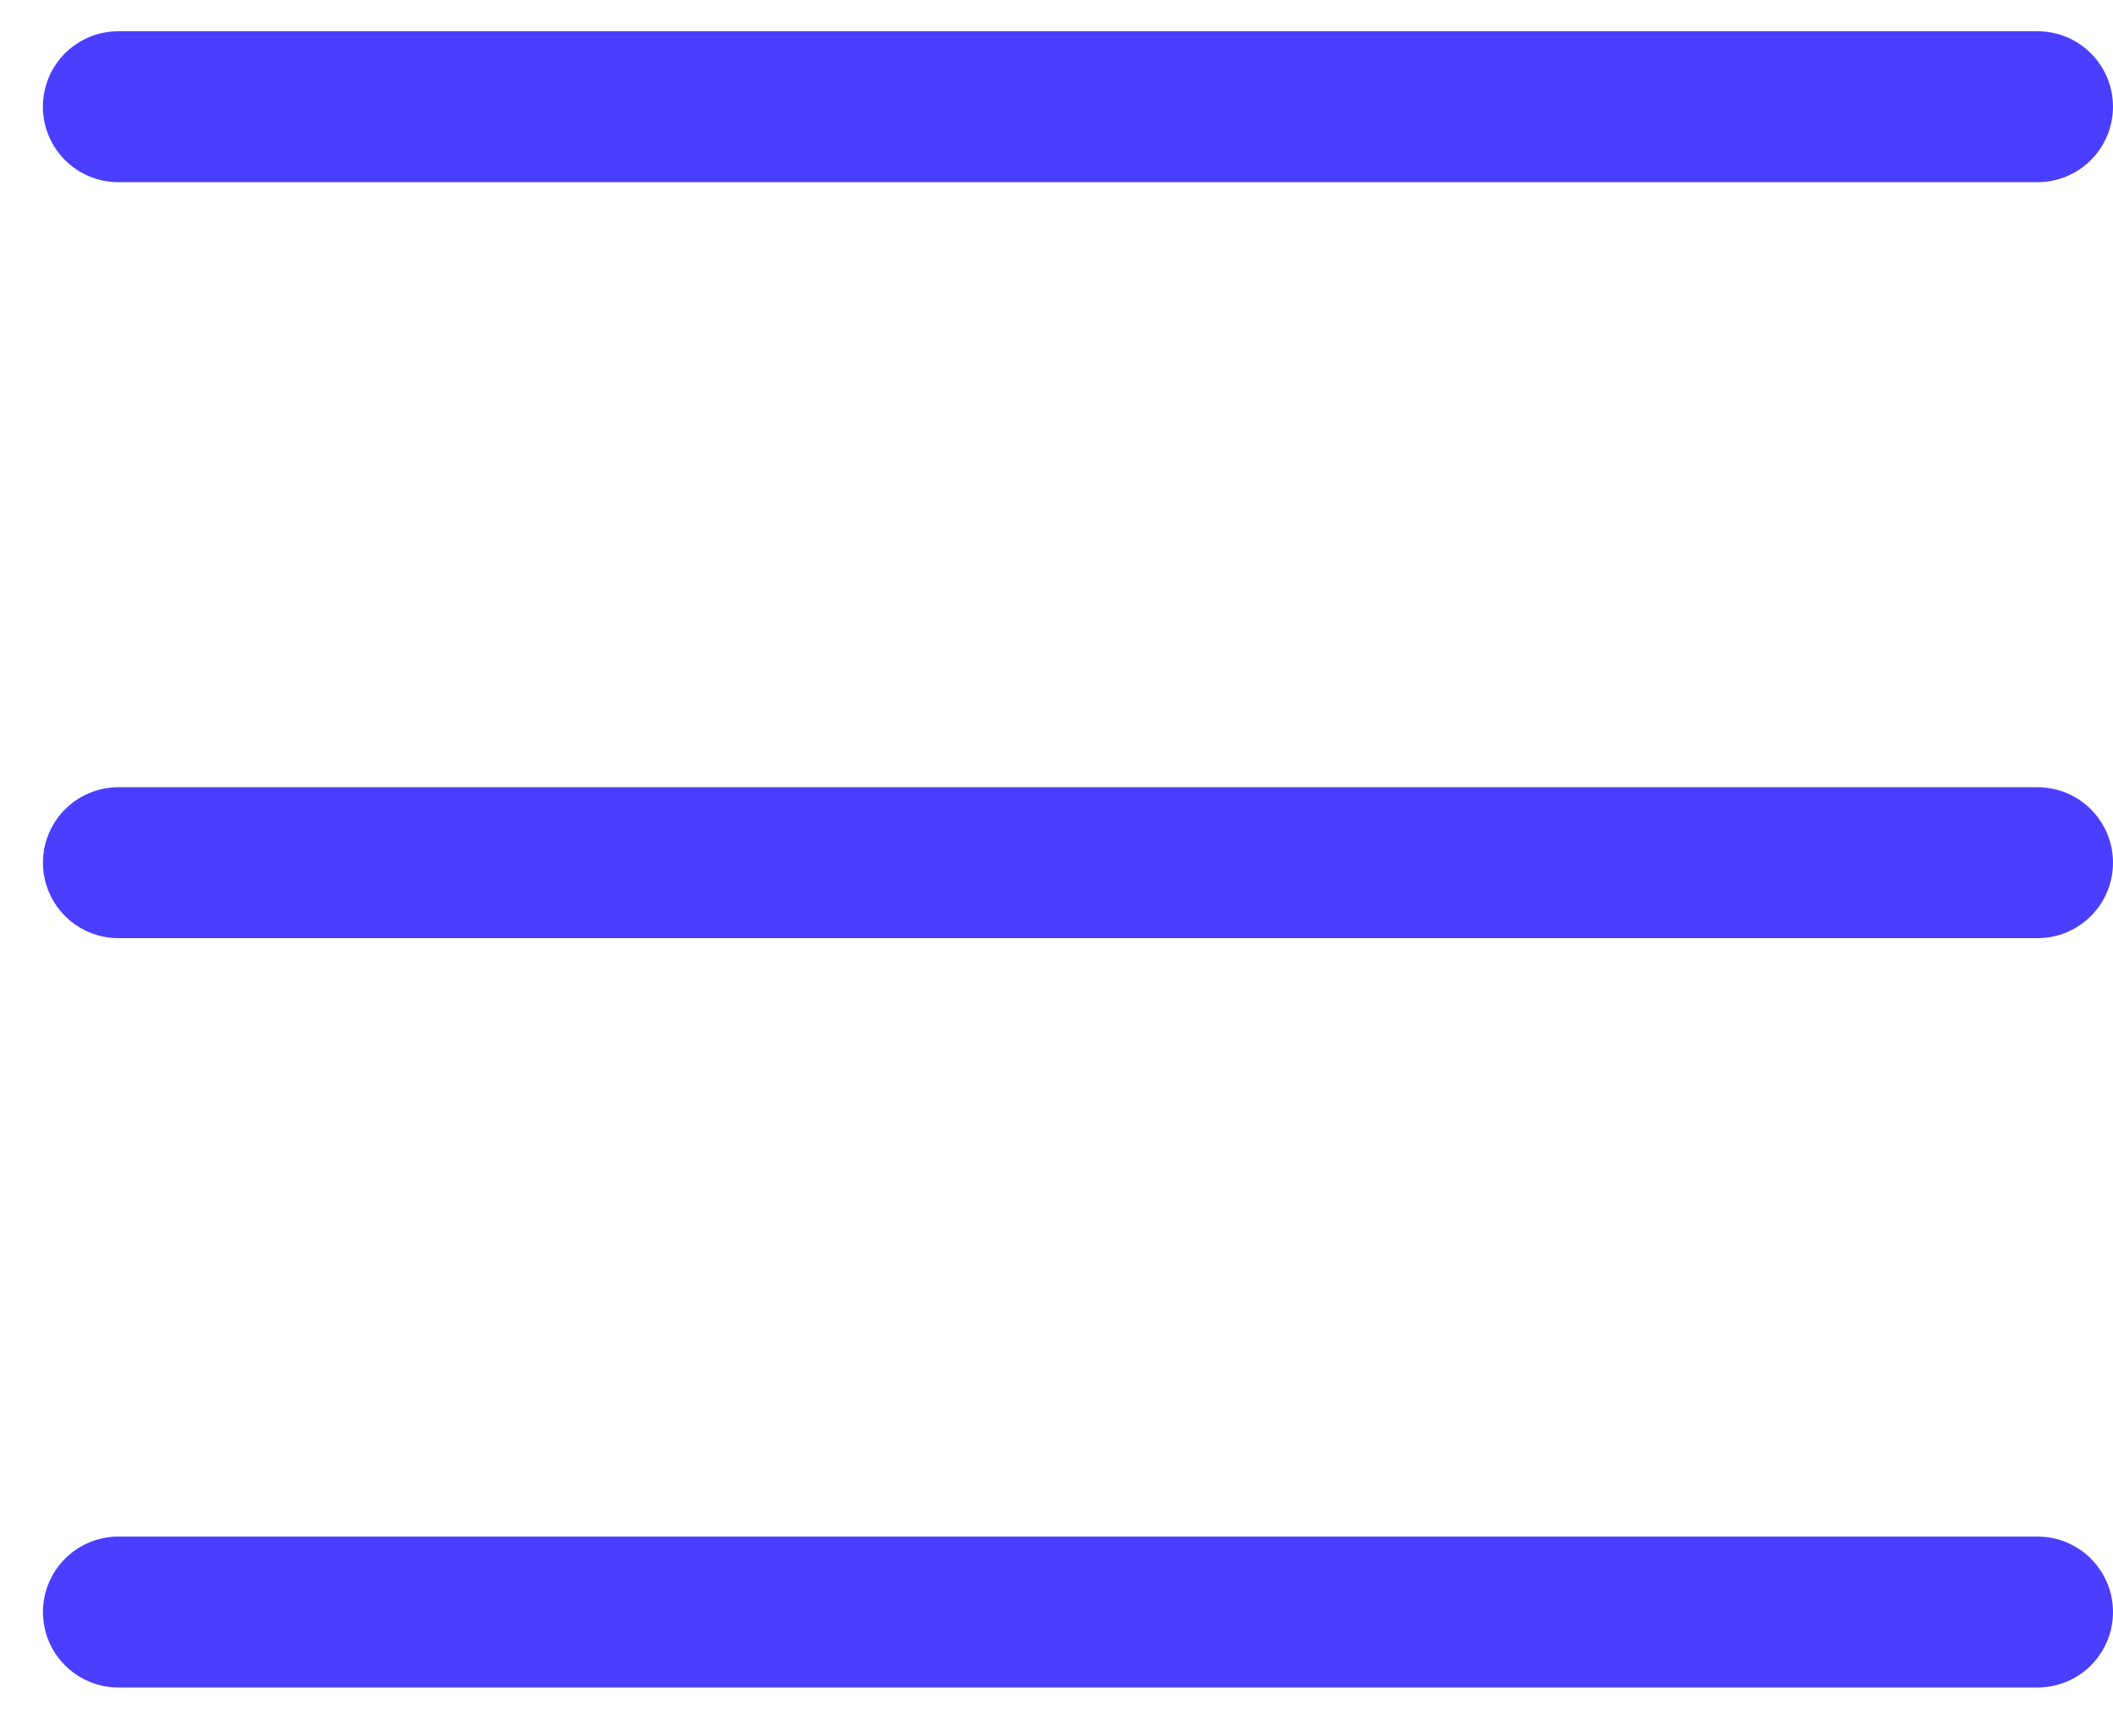
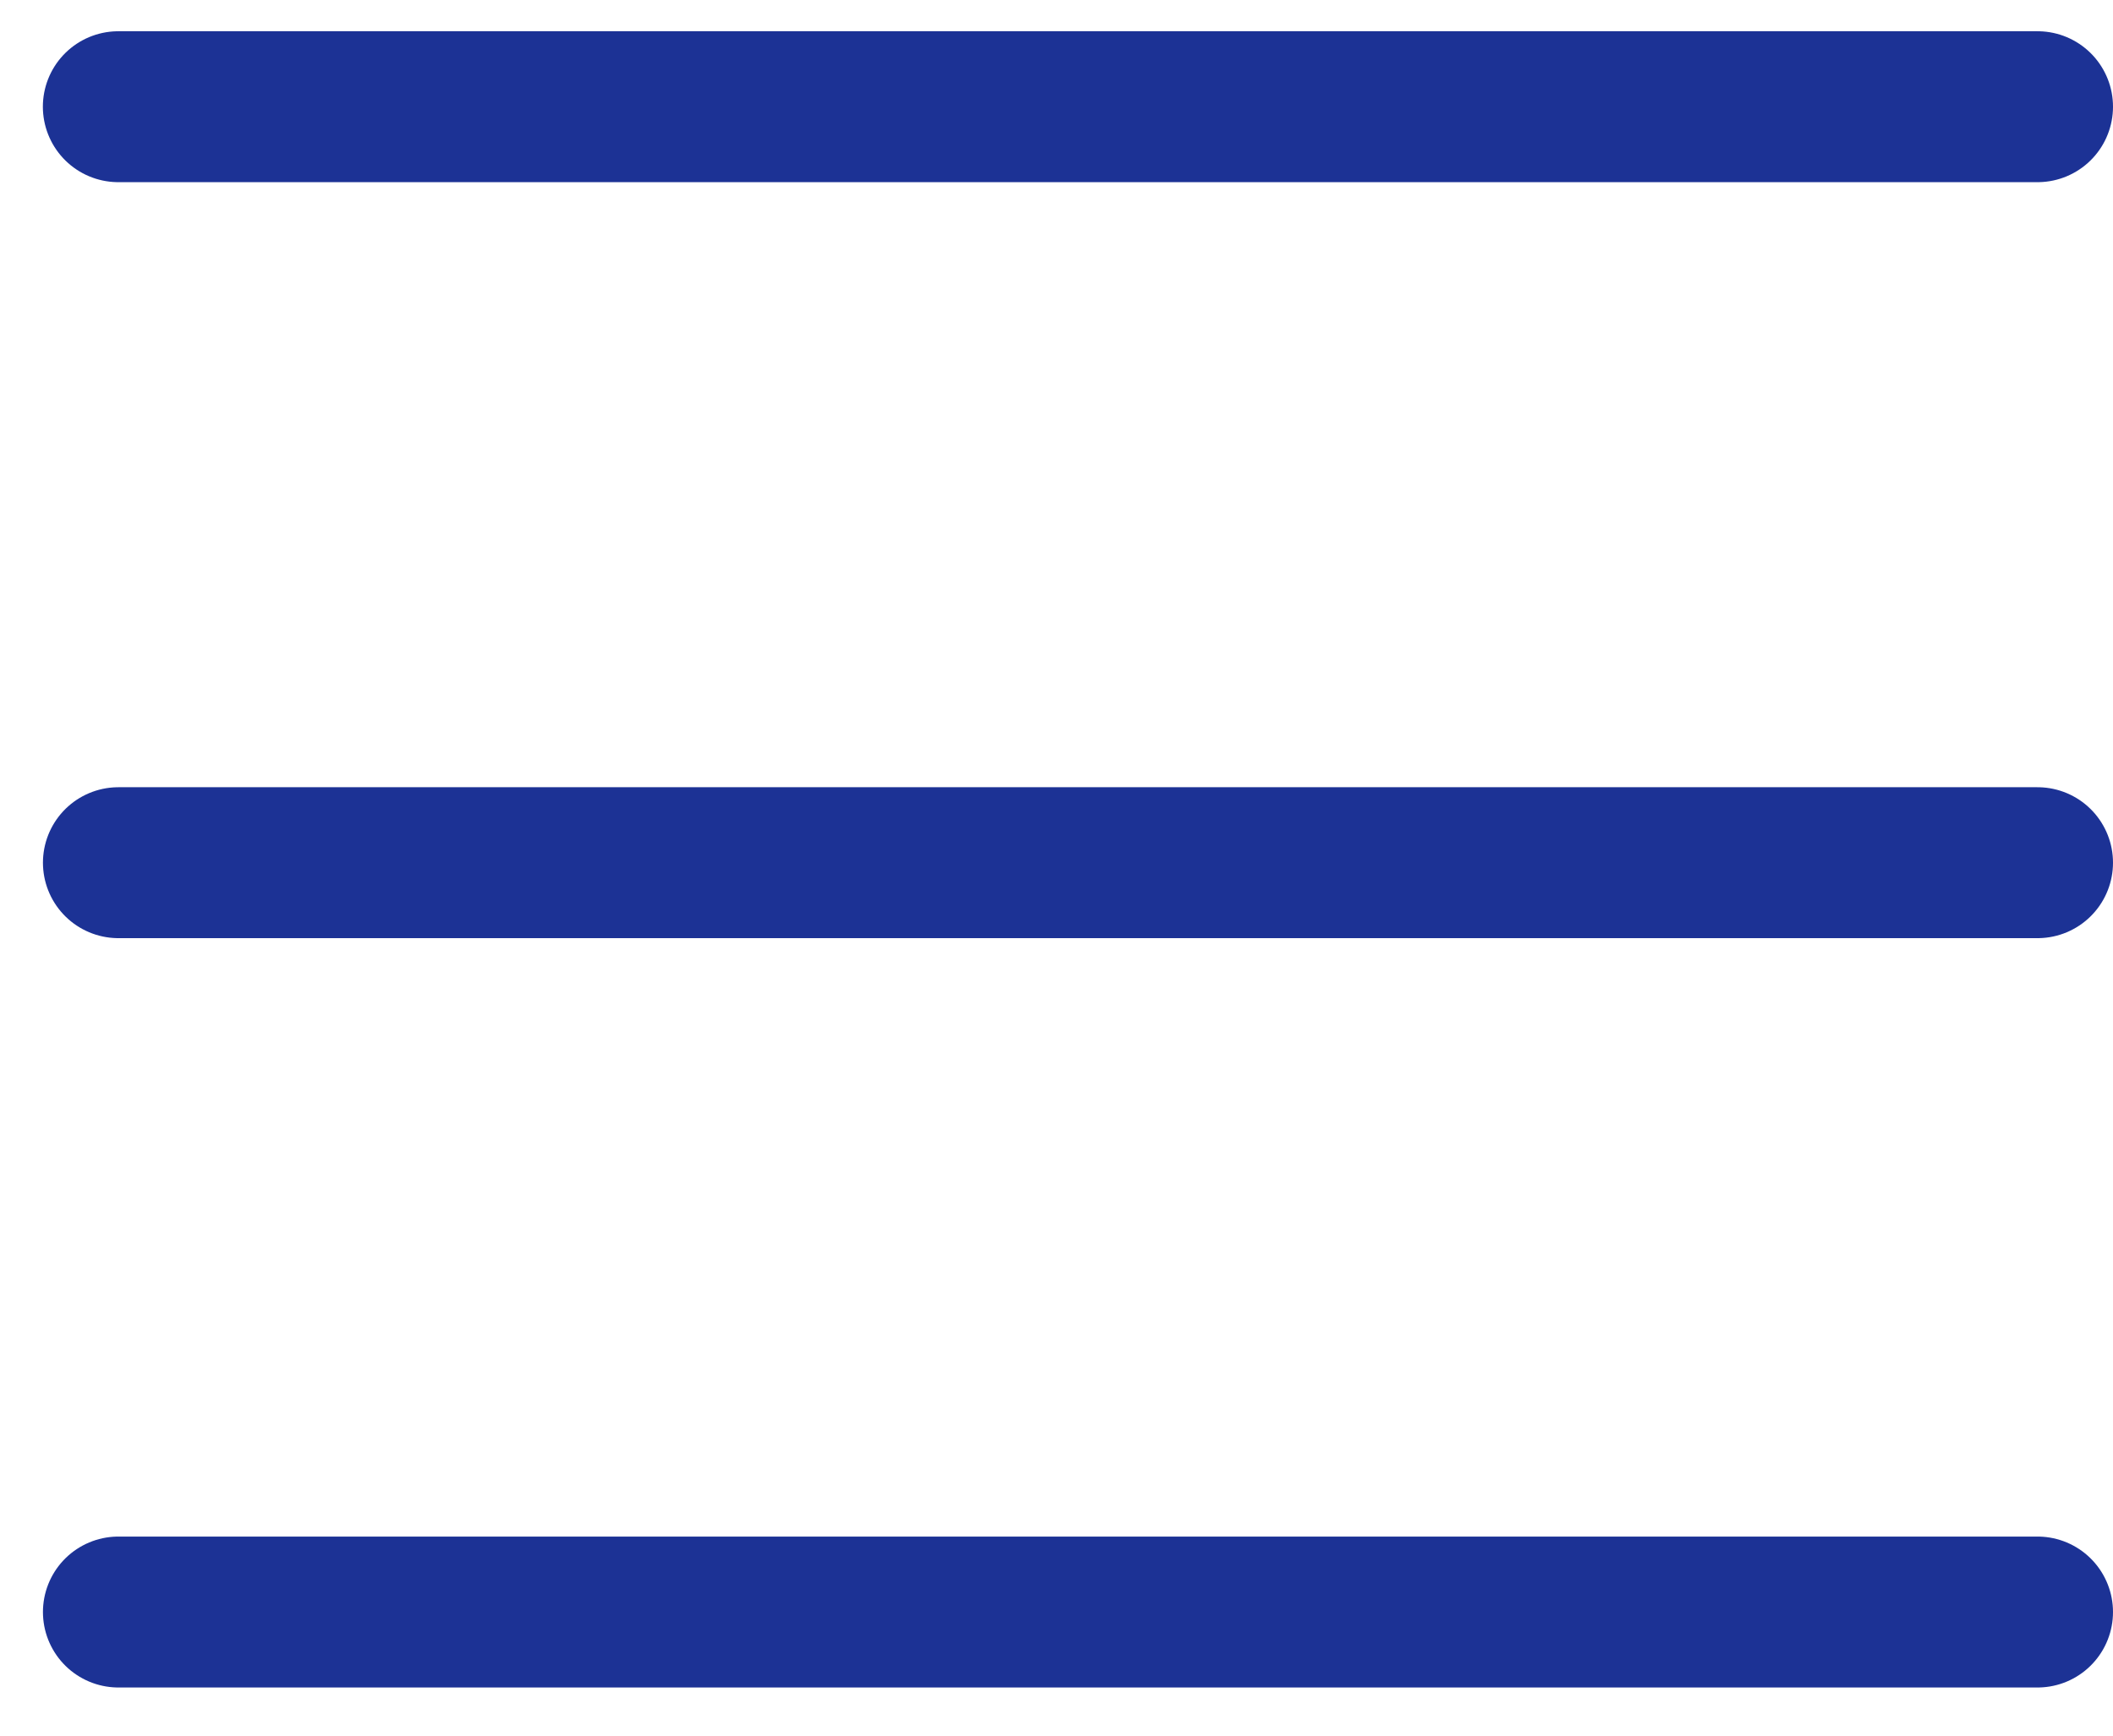
<svg xmlns="http://www.w3.org/2000/svg" width="28" height="23" viewBox="0 0 28 23" fill="none">
-   <g id="Menu">
-     <line id="Line 1" x1="27" y1="1.414" x2="1.568" y2="1.414" stroke="#4B3FFF" stroke-width="2" stroke-linecap="round" />
-     <line id="Line 2" x1="27" y1="11.432" x2="1.569" y2="11.432" stroke="#4B3FFF" stroke-width="2" stroke-linecap="round" />
-     <line id="Line 3" x1="27" y1="21.362" x2="1.569" y2="21.362" stroke="#4B3FFF" stroke-width="2" stroke-linecap="round" />
-   </g>
+   <line x1="27" y1="1.414" x2="1.568" y2="1.414" stroke="#1C3295" stroke-width="2" stroke-linecap="round" />
+   <line x1="27" y1="11.432" x2="1.569" y2="11.432" stroke="#1C3295" stroke-width="2" stroke-linecap="round" />
+   <line x1="27" y1="21.362" x2="1.569" y2="21.362" stroke="#1C3295" stroke-width="2" stroke-linecap="round" />
</svg>
